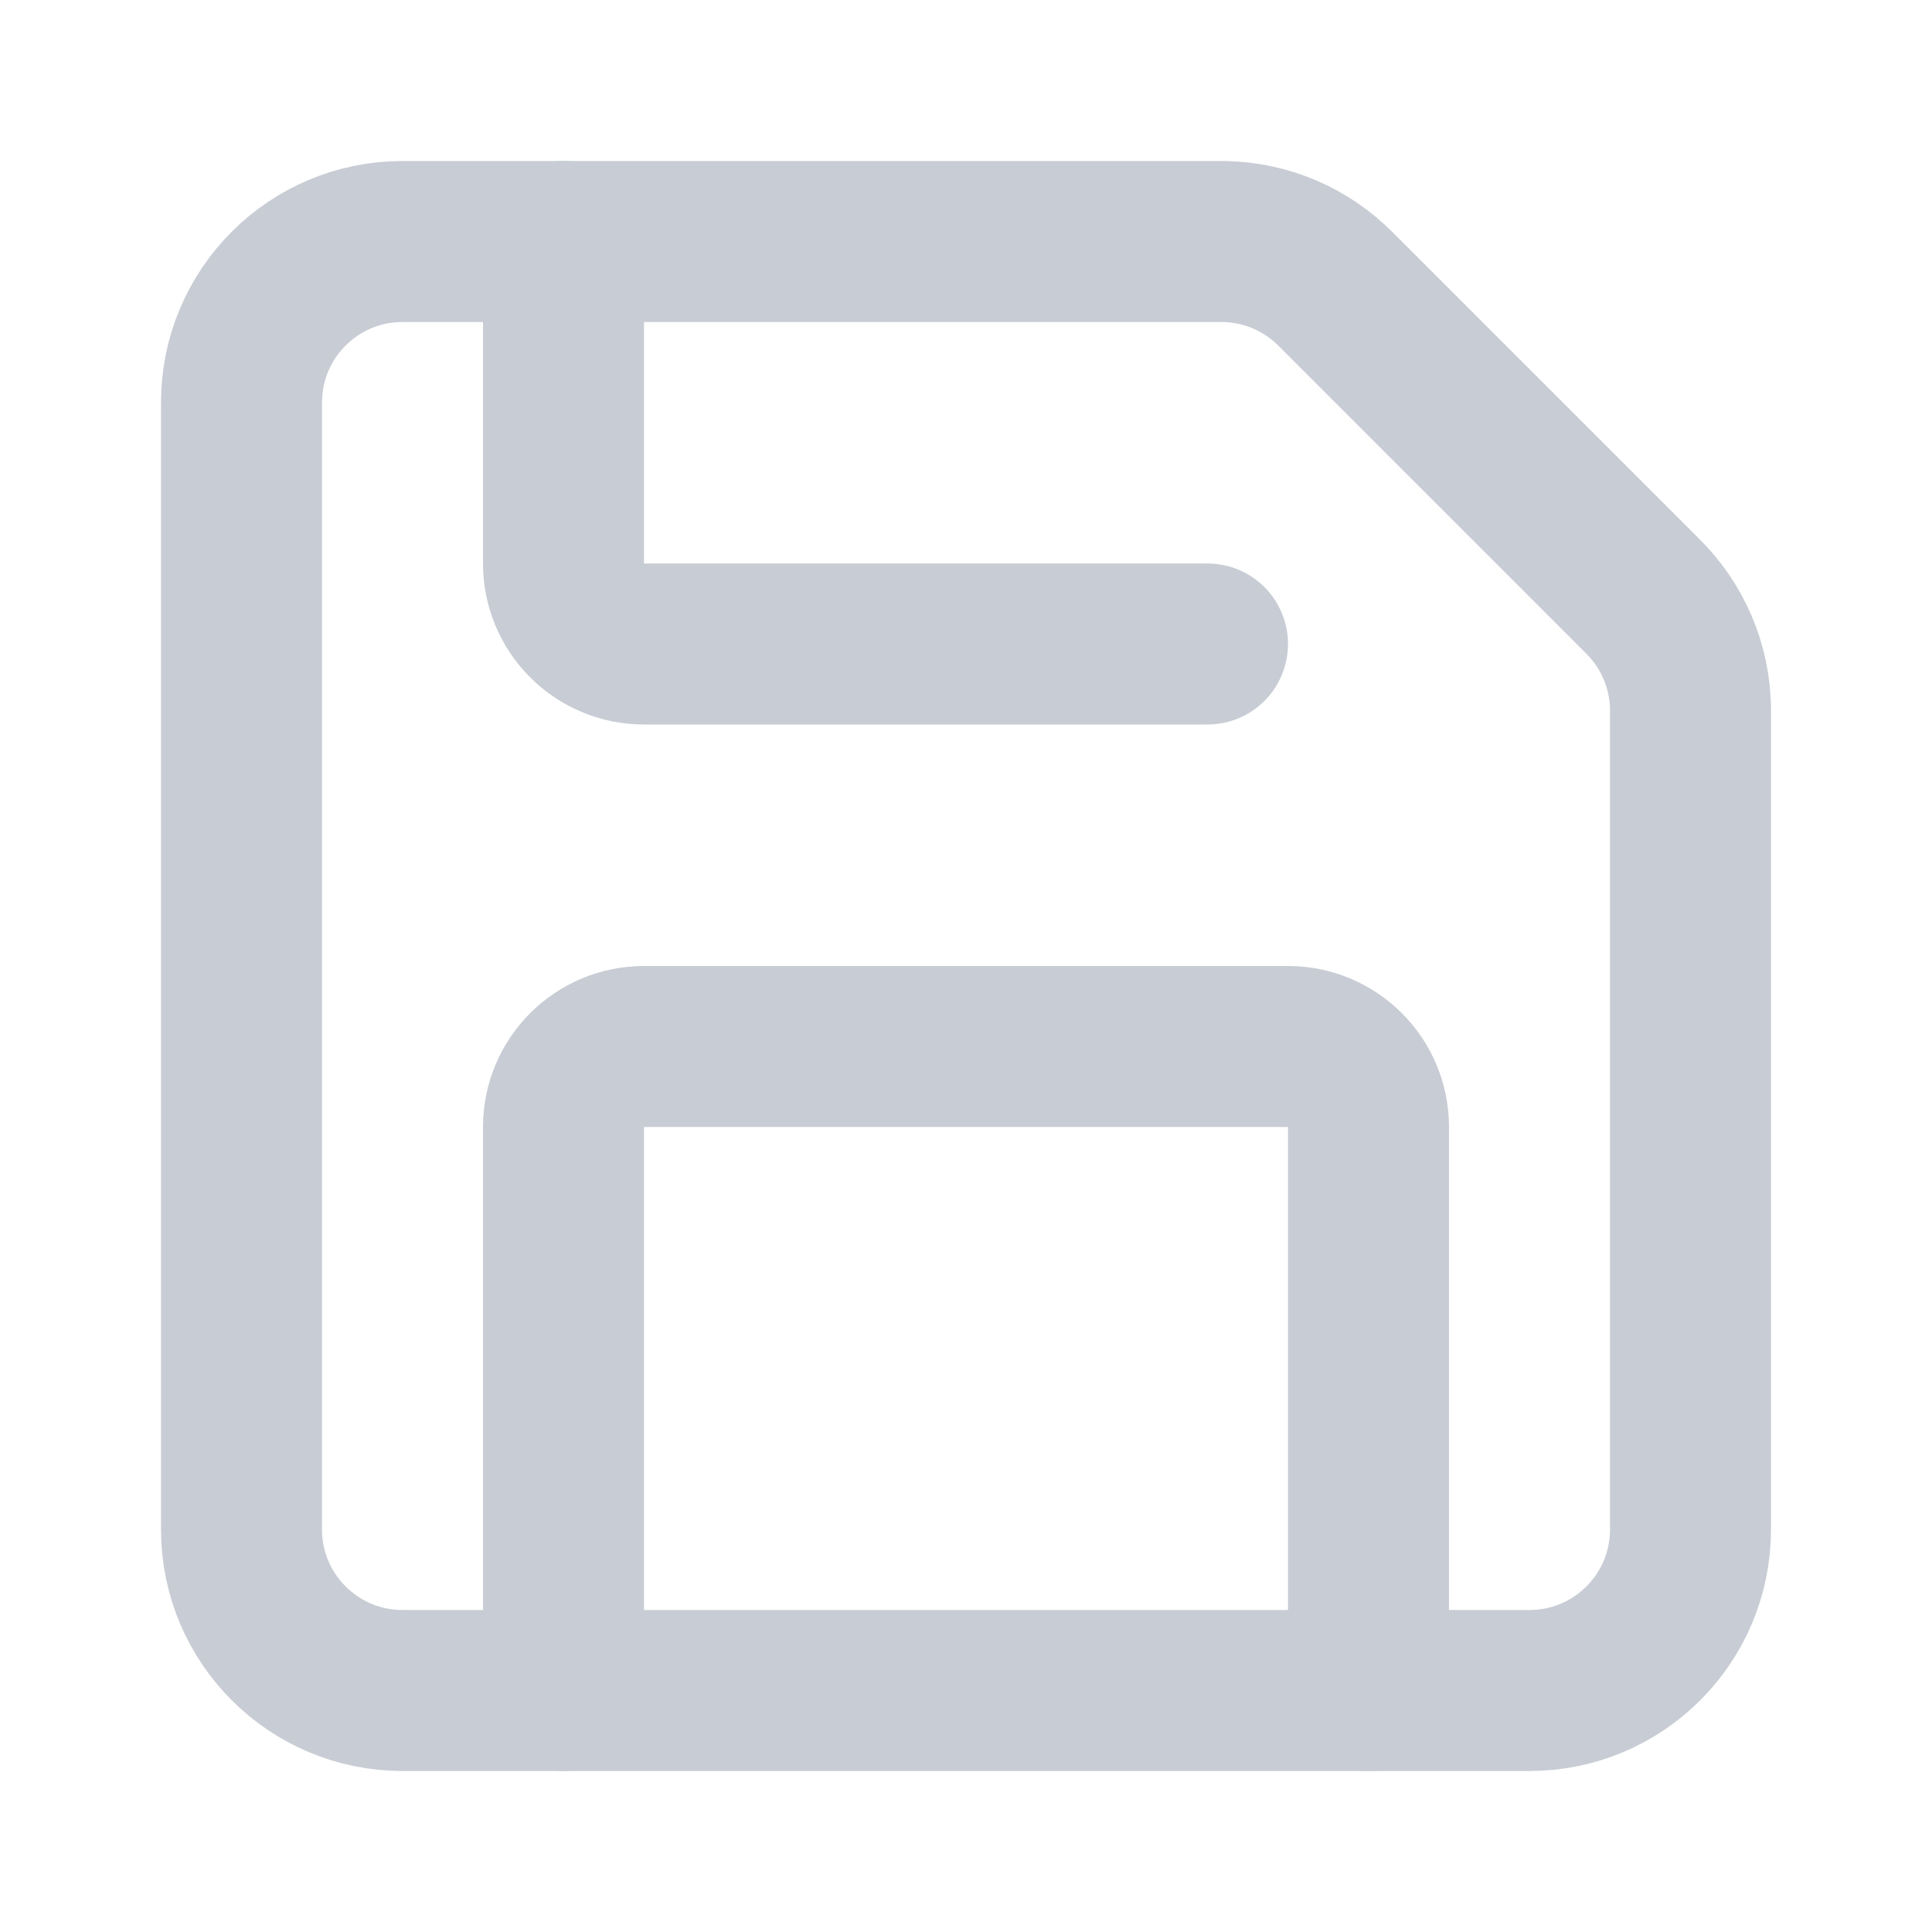
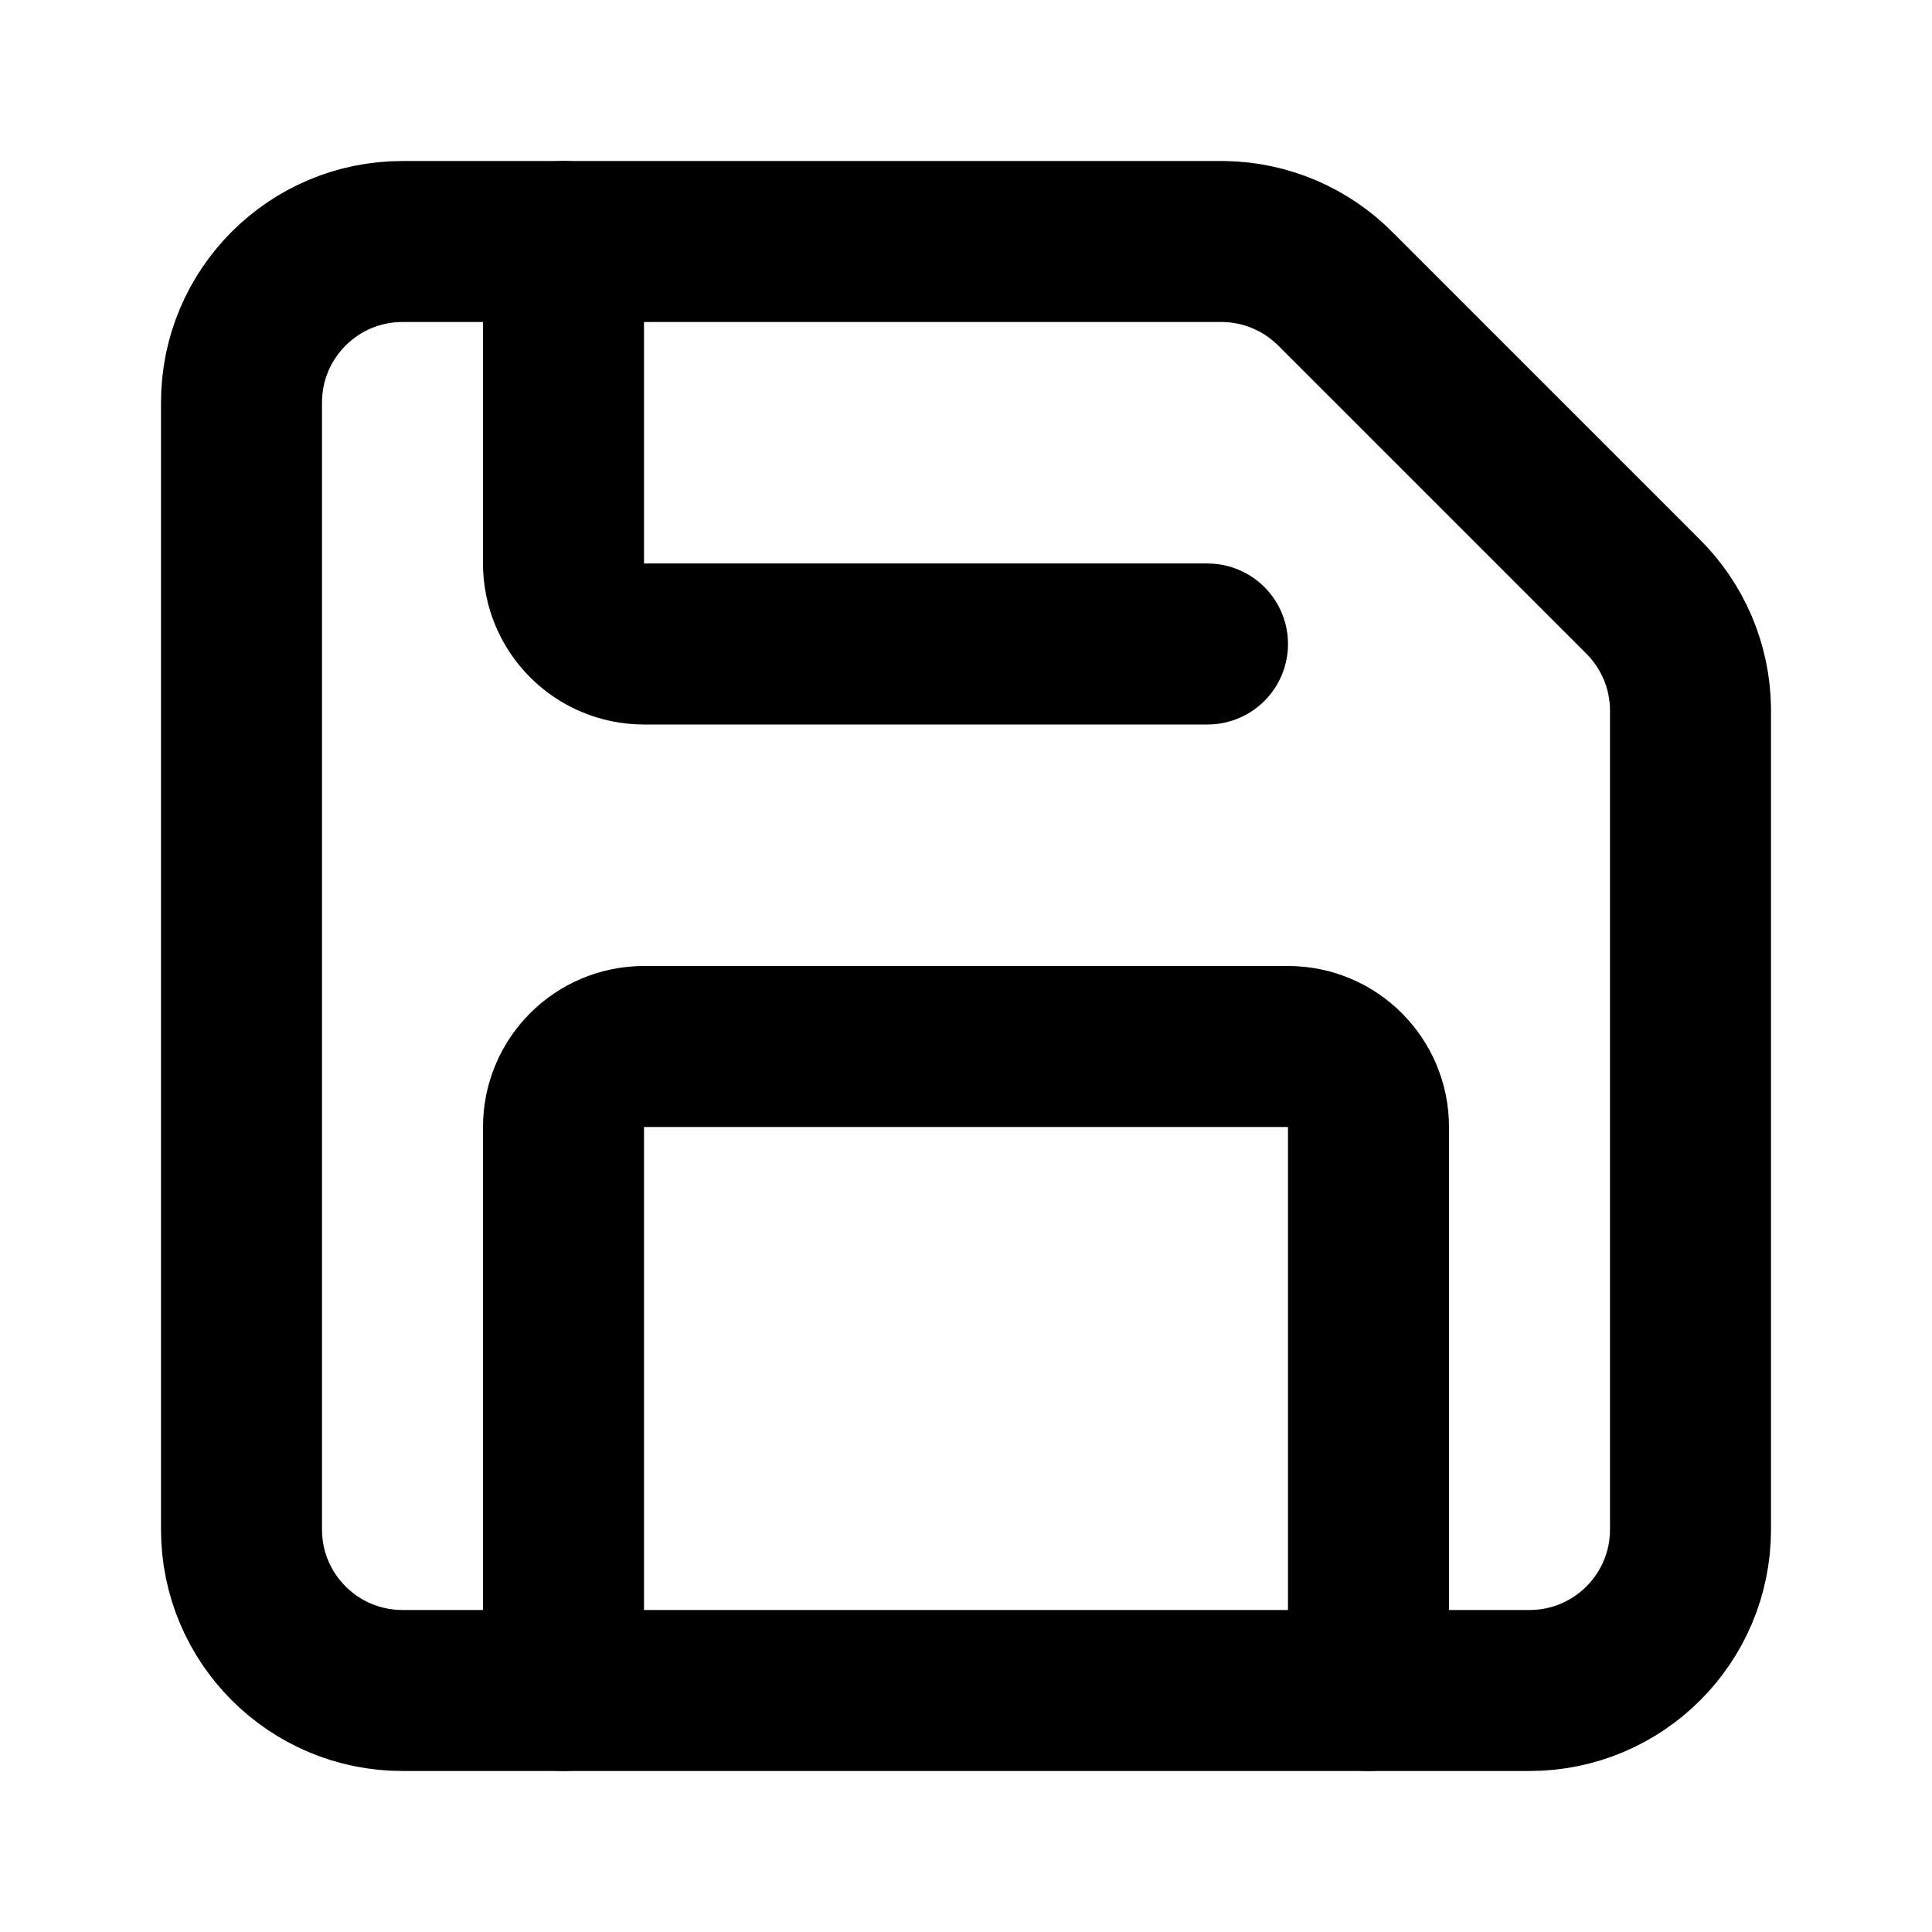
- <svg xmlns="http://www.w3.org/2000/svg" class="lucide lucide-save" width="24" height="24" viewBox="0 0 24 24" fill="none" stroke="#c8ccd4" stroke-width="2" stroke-linecap="round" stroke-linejoin="round">
+ <svg xmlns="http://www.w3.org/2000/svg" class="lucide lucide-save" width="24" height="24" viewBox="0 0 24 24" fill="none" stroke="currentColor" stroke-width="2" stroke-linecap="round" stroke-linejoin="round">
  <path d="M15.2 3a2 2 0 0 1 1.4.6l3.8 3.8a2 2 0 0 1 .6 1.4V19a2 2 0 0 1-2 2H5a2 2 0 0 1-2-2V5a2 2 0 0 1 2-2z" />
  <path d="M17 21v-7a1 1 0 0 0-1-1H8a1 1 0 0 0-1 1v7" />
  <path d="M7 3v4a1 1 0 0 0 1 1h7" />
</svg>
